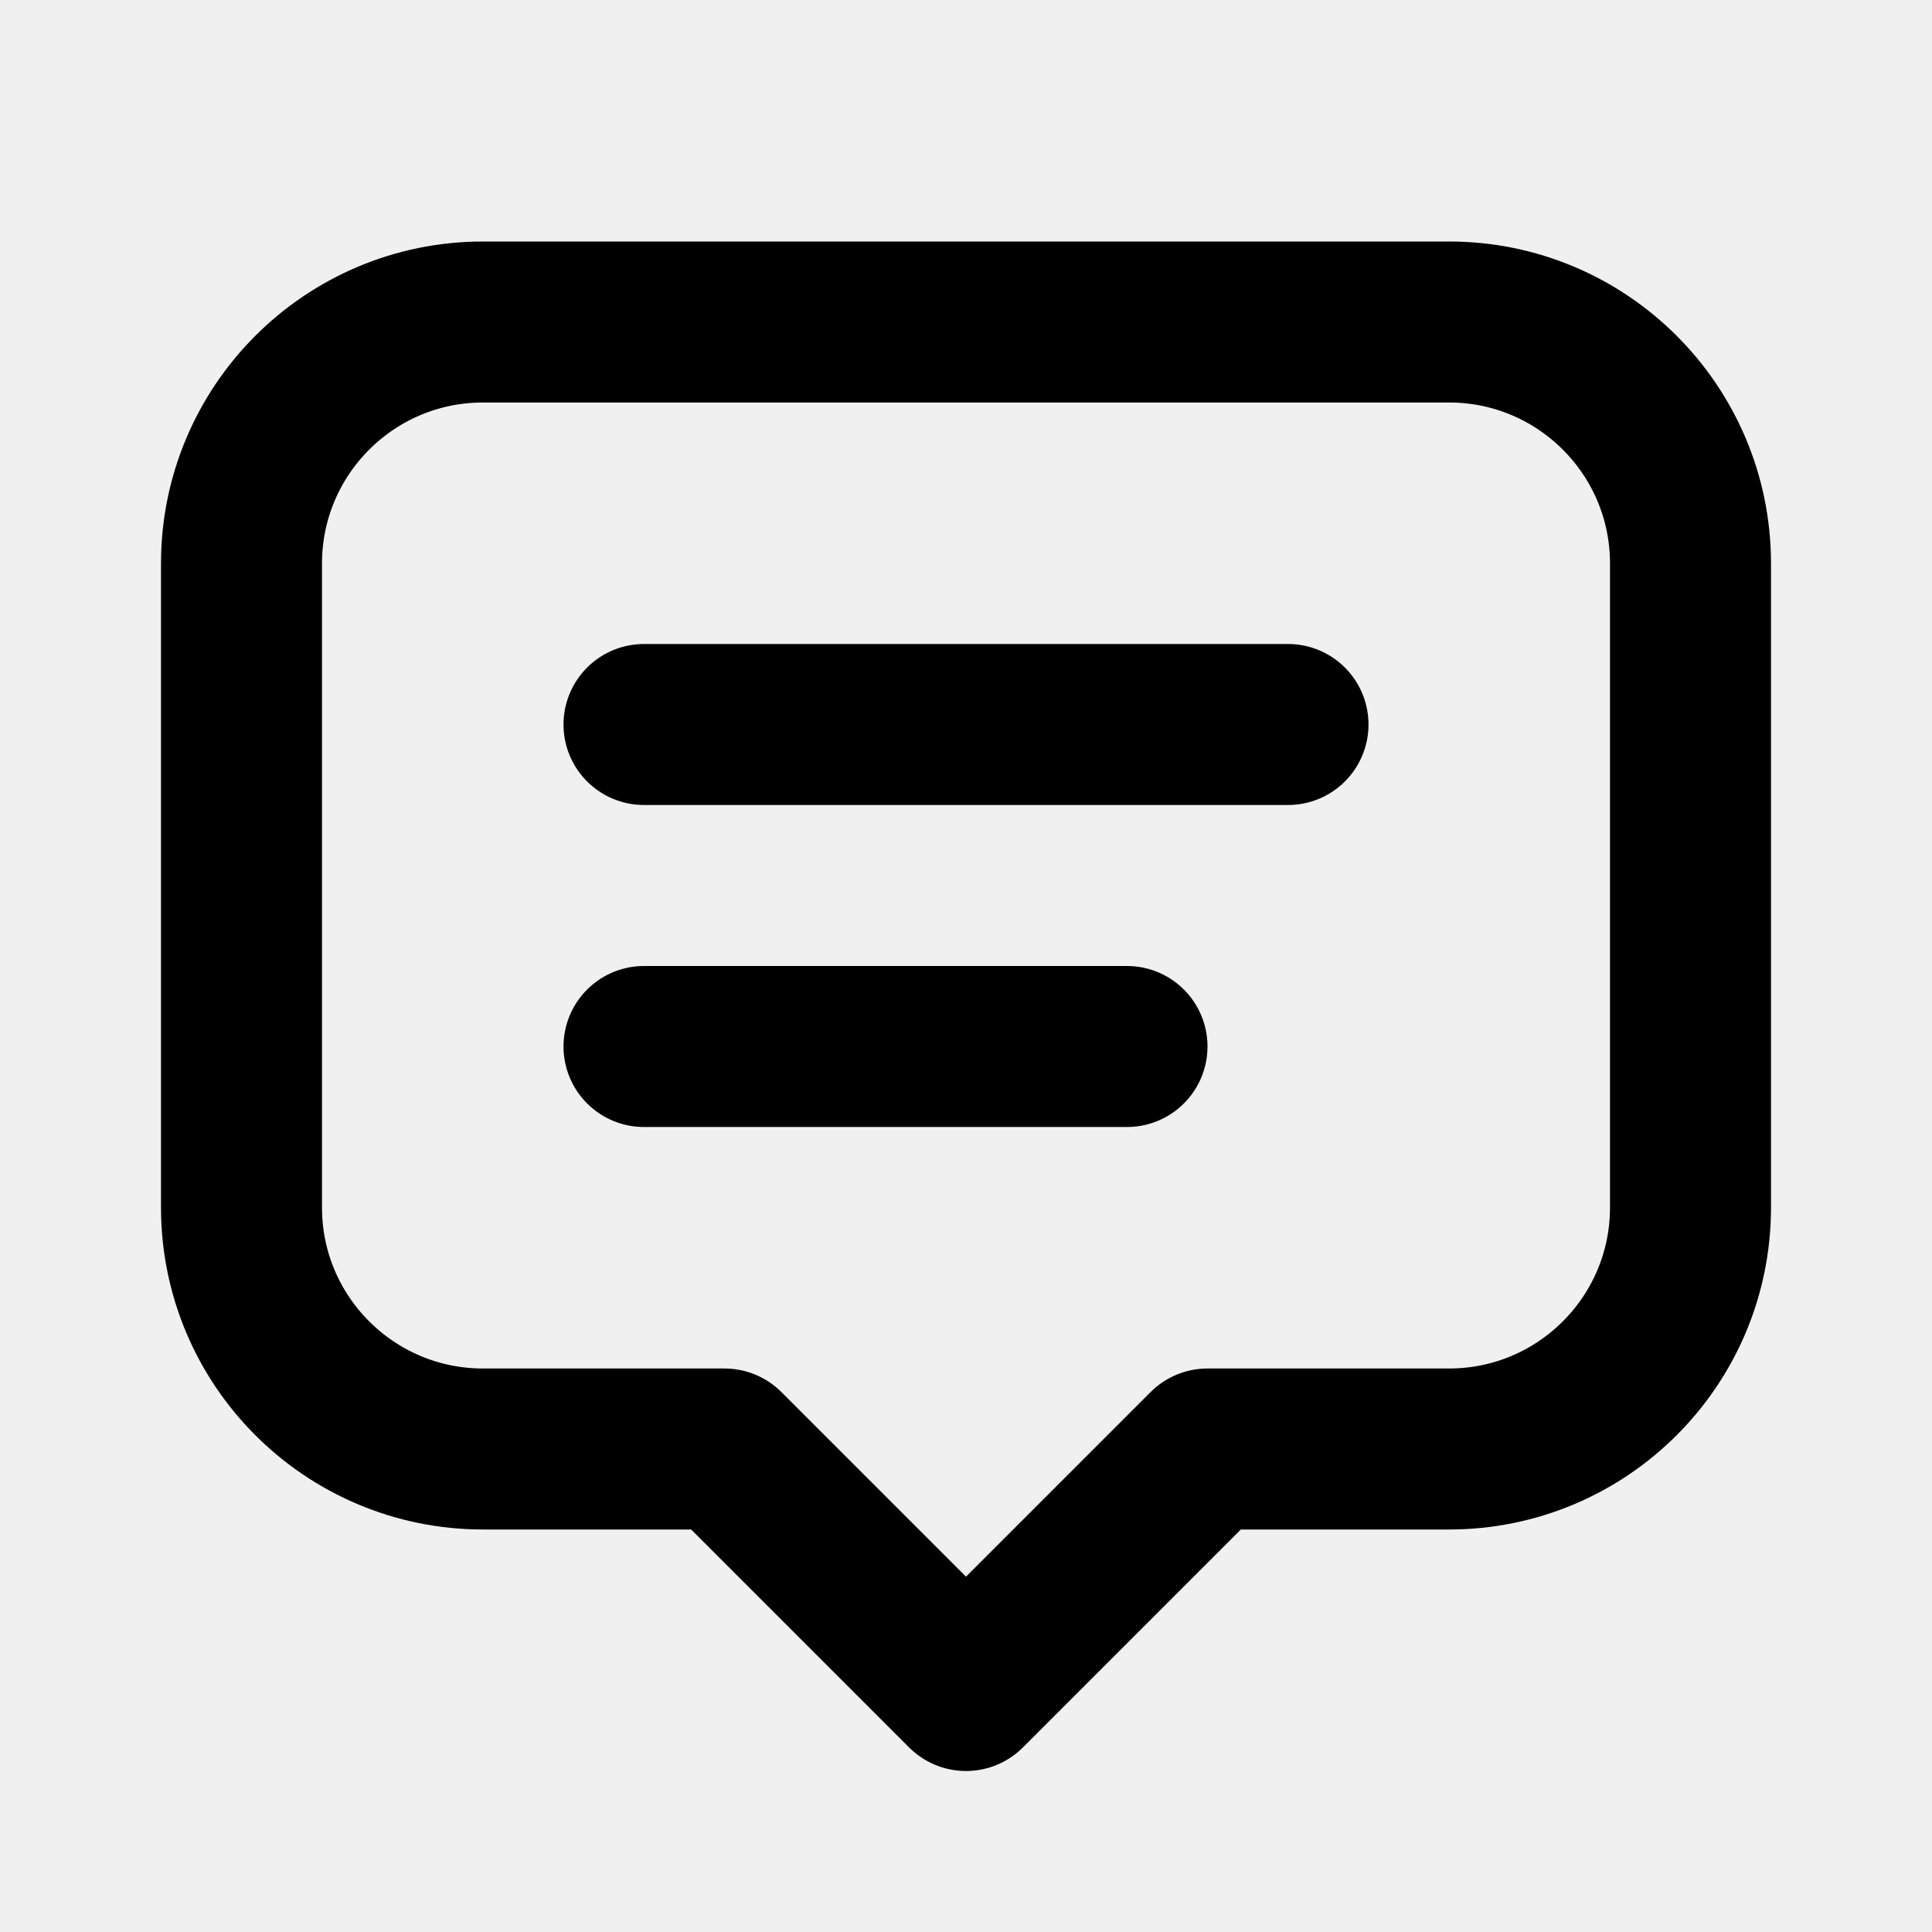
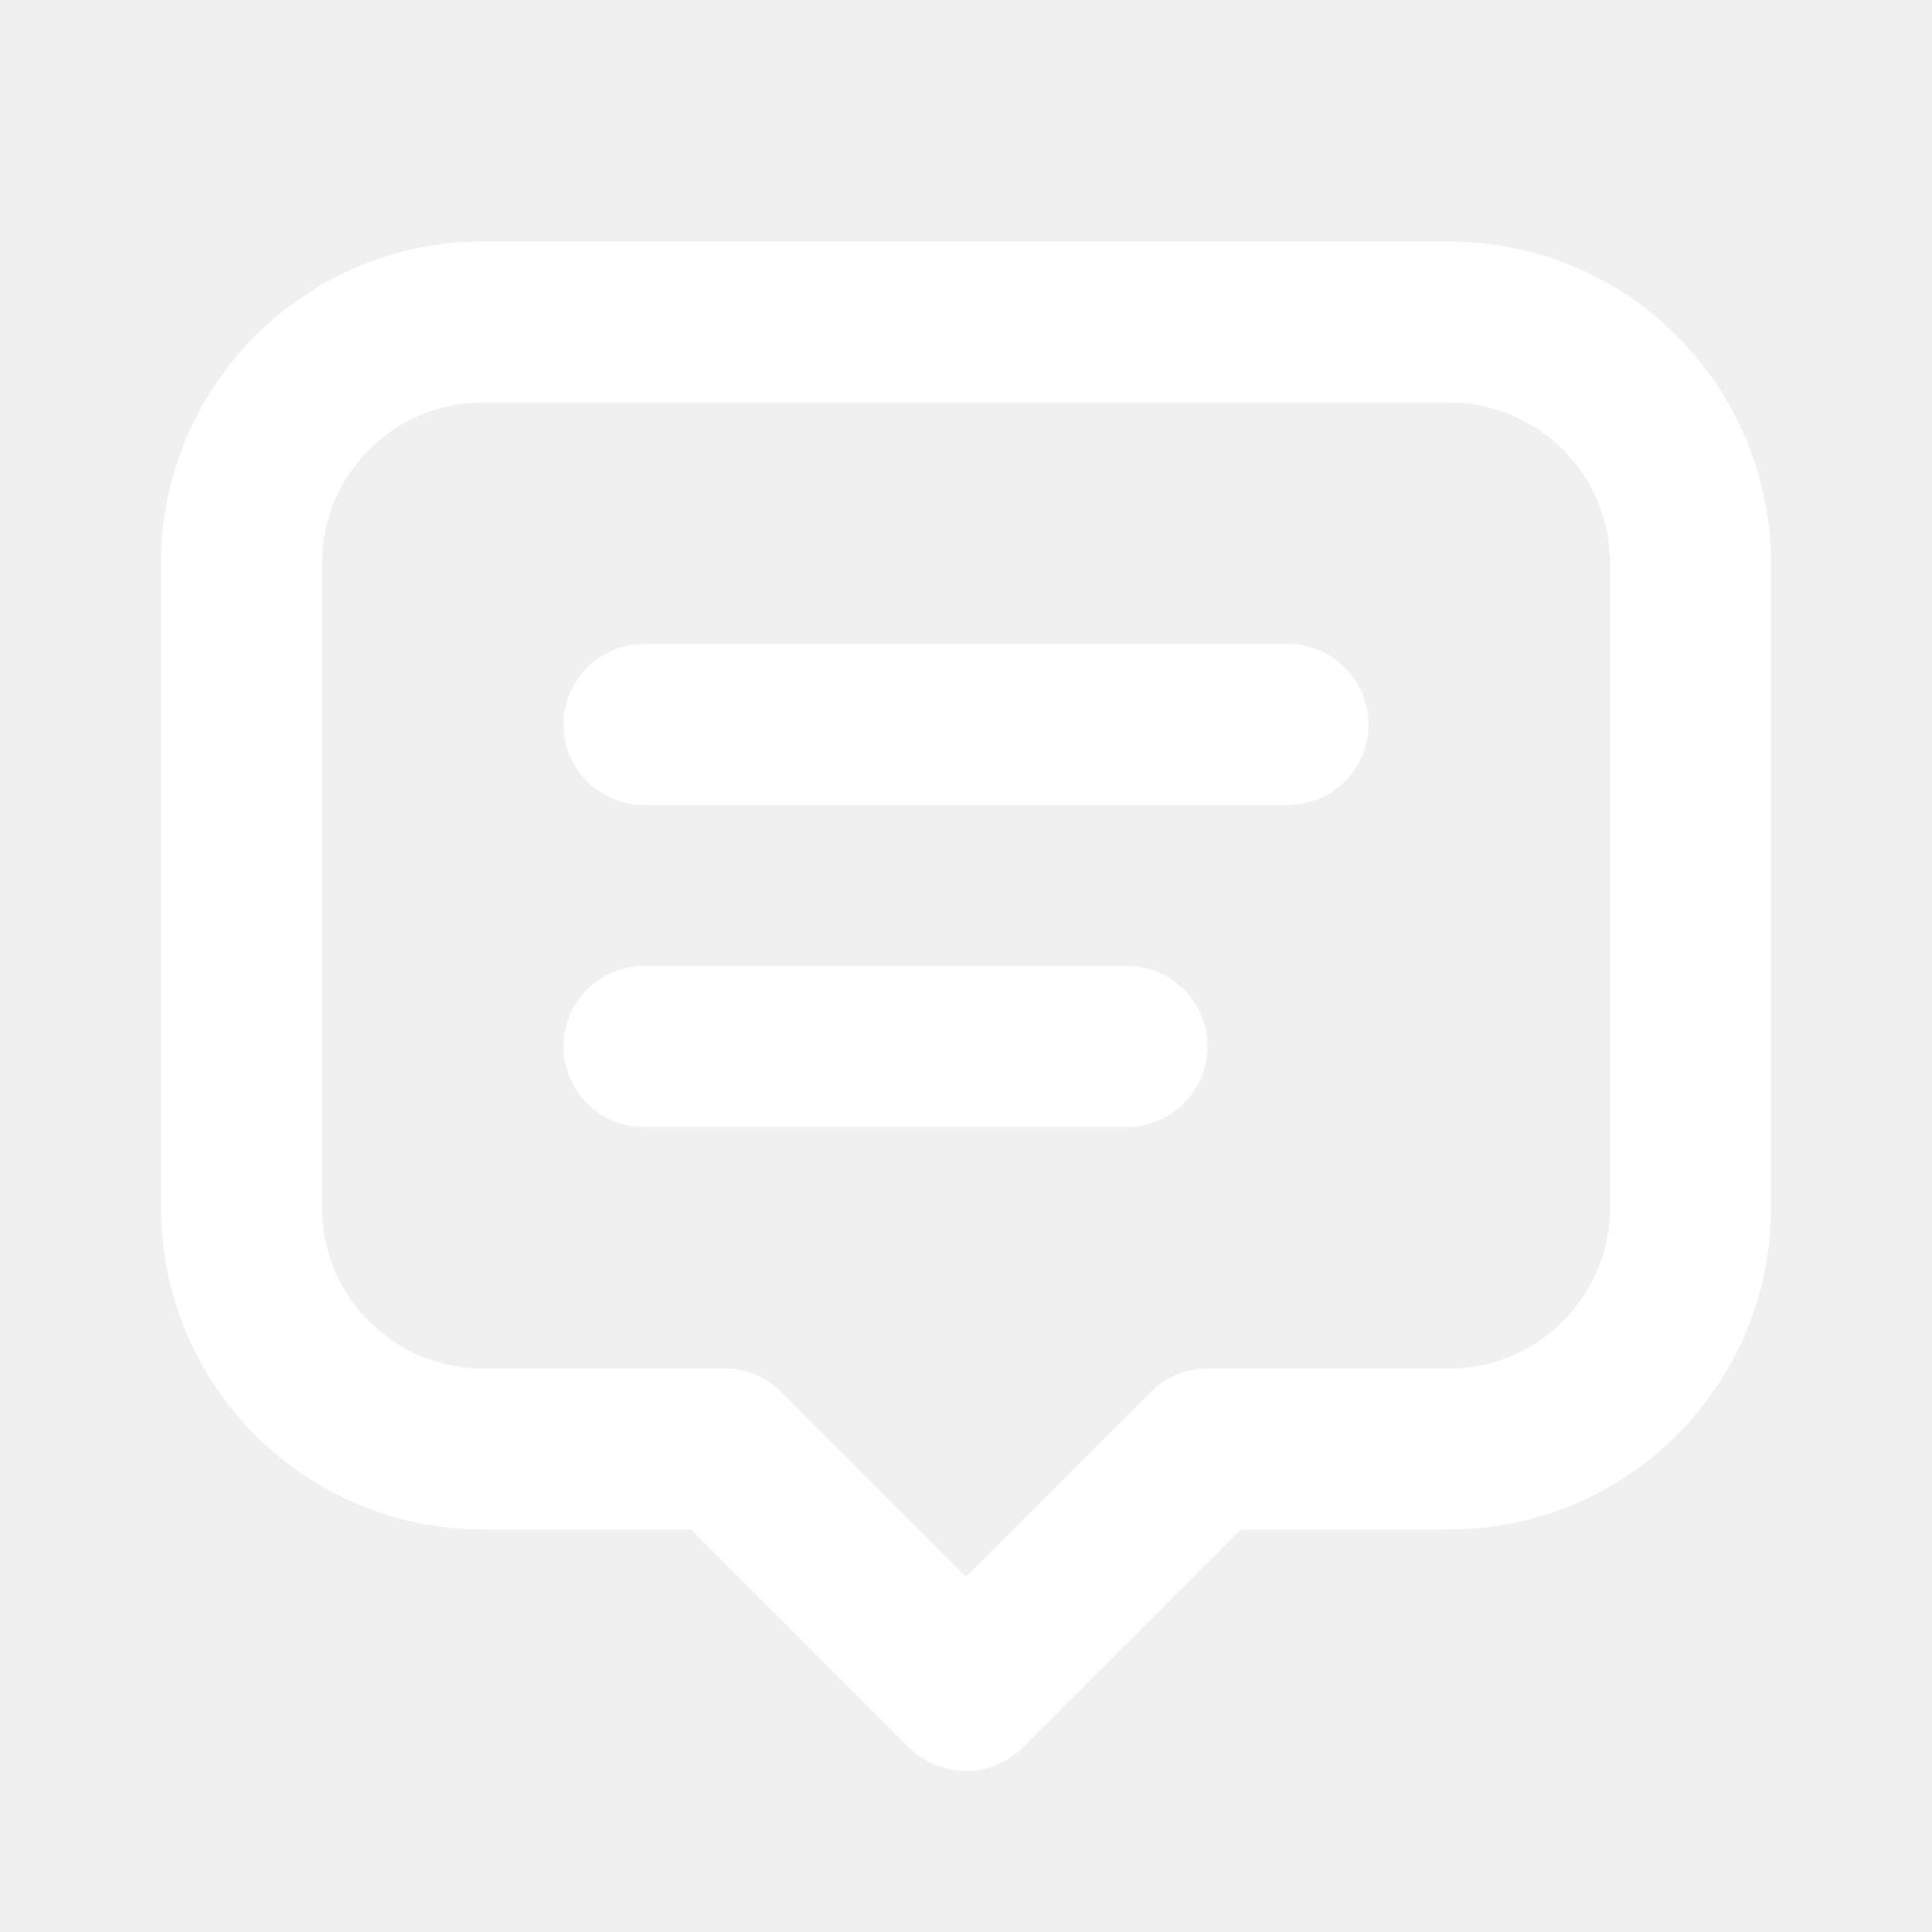
- <svg xmlns="http://www.w3.org/2000/svg" width="24" height="24" viewBox="0 0 24 24" fill="none" stroke="currentColor" stroke-width="2" stroke-linecap="round" stroke-linejoin="round" class="icon icon-tabler icons-tabler-outline icon-tabler-message-2">
+ <svg xmlns="http://www.w3.org/2000/svg" width="24" height="24" viewBox="0 0 24 24" fill="none" stroke="white" stroke-width="2" stroke-linecap="round" stroke-linejoin="round" class="icon icon-tabler icons-tabler-outline icon-tabler-message-2">
  <path stroke="none" d="M0 0h24v24H0z" fill="none" />
  <path d="M8 9h8" />
  <path d="M8 13h6" />
  <path d="M9 18h-3a3 3 0 0 1 -3 -3v-8a3 3 0 0 1 3 -3h12a3 3 0 0 1 3 3v8a3 3 0 0 1 -3 3h-3l-3 3l-3 -3z" />
</svg>
